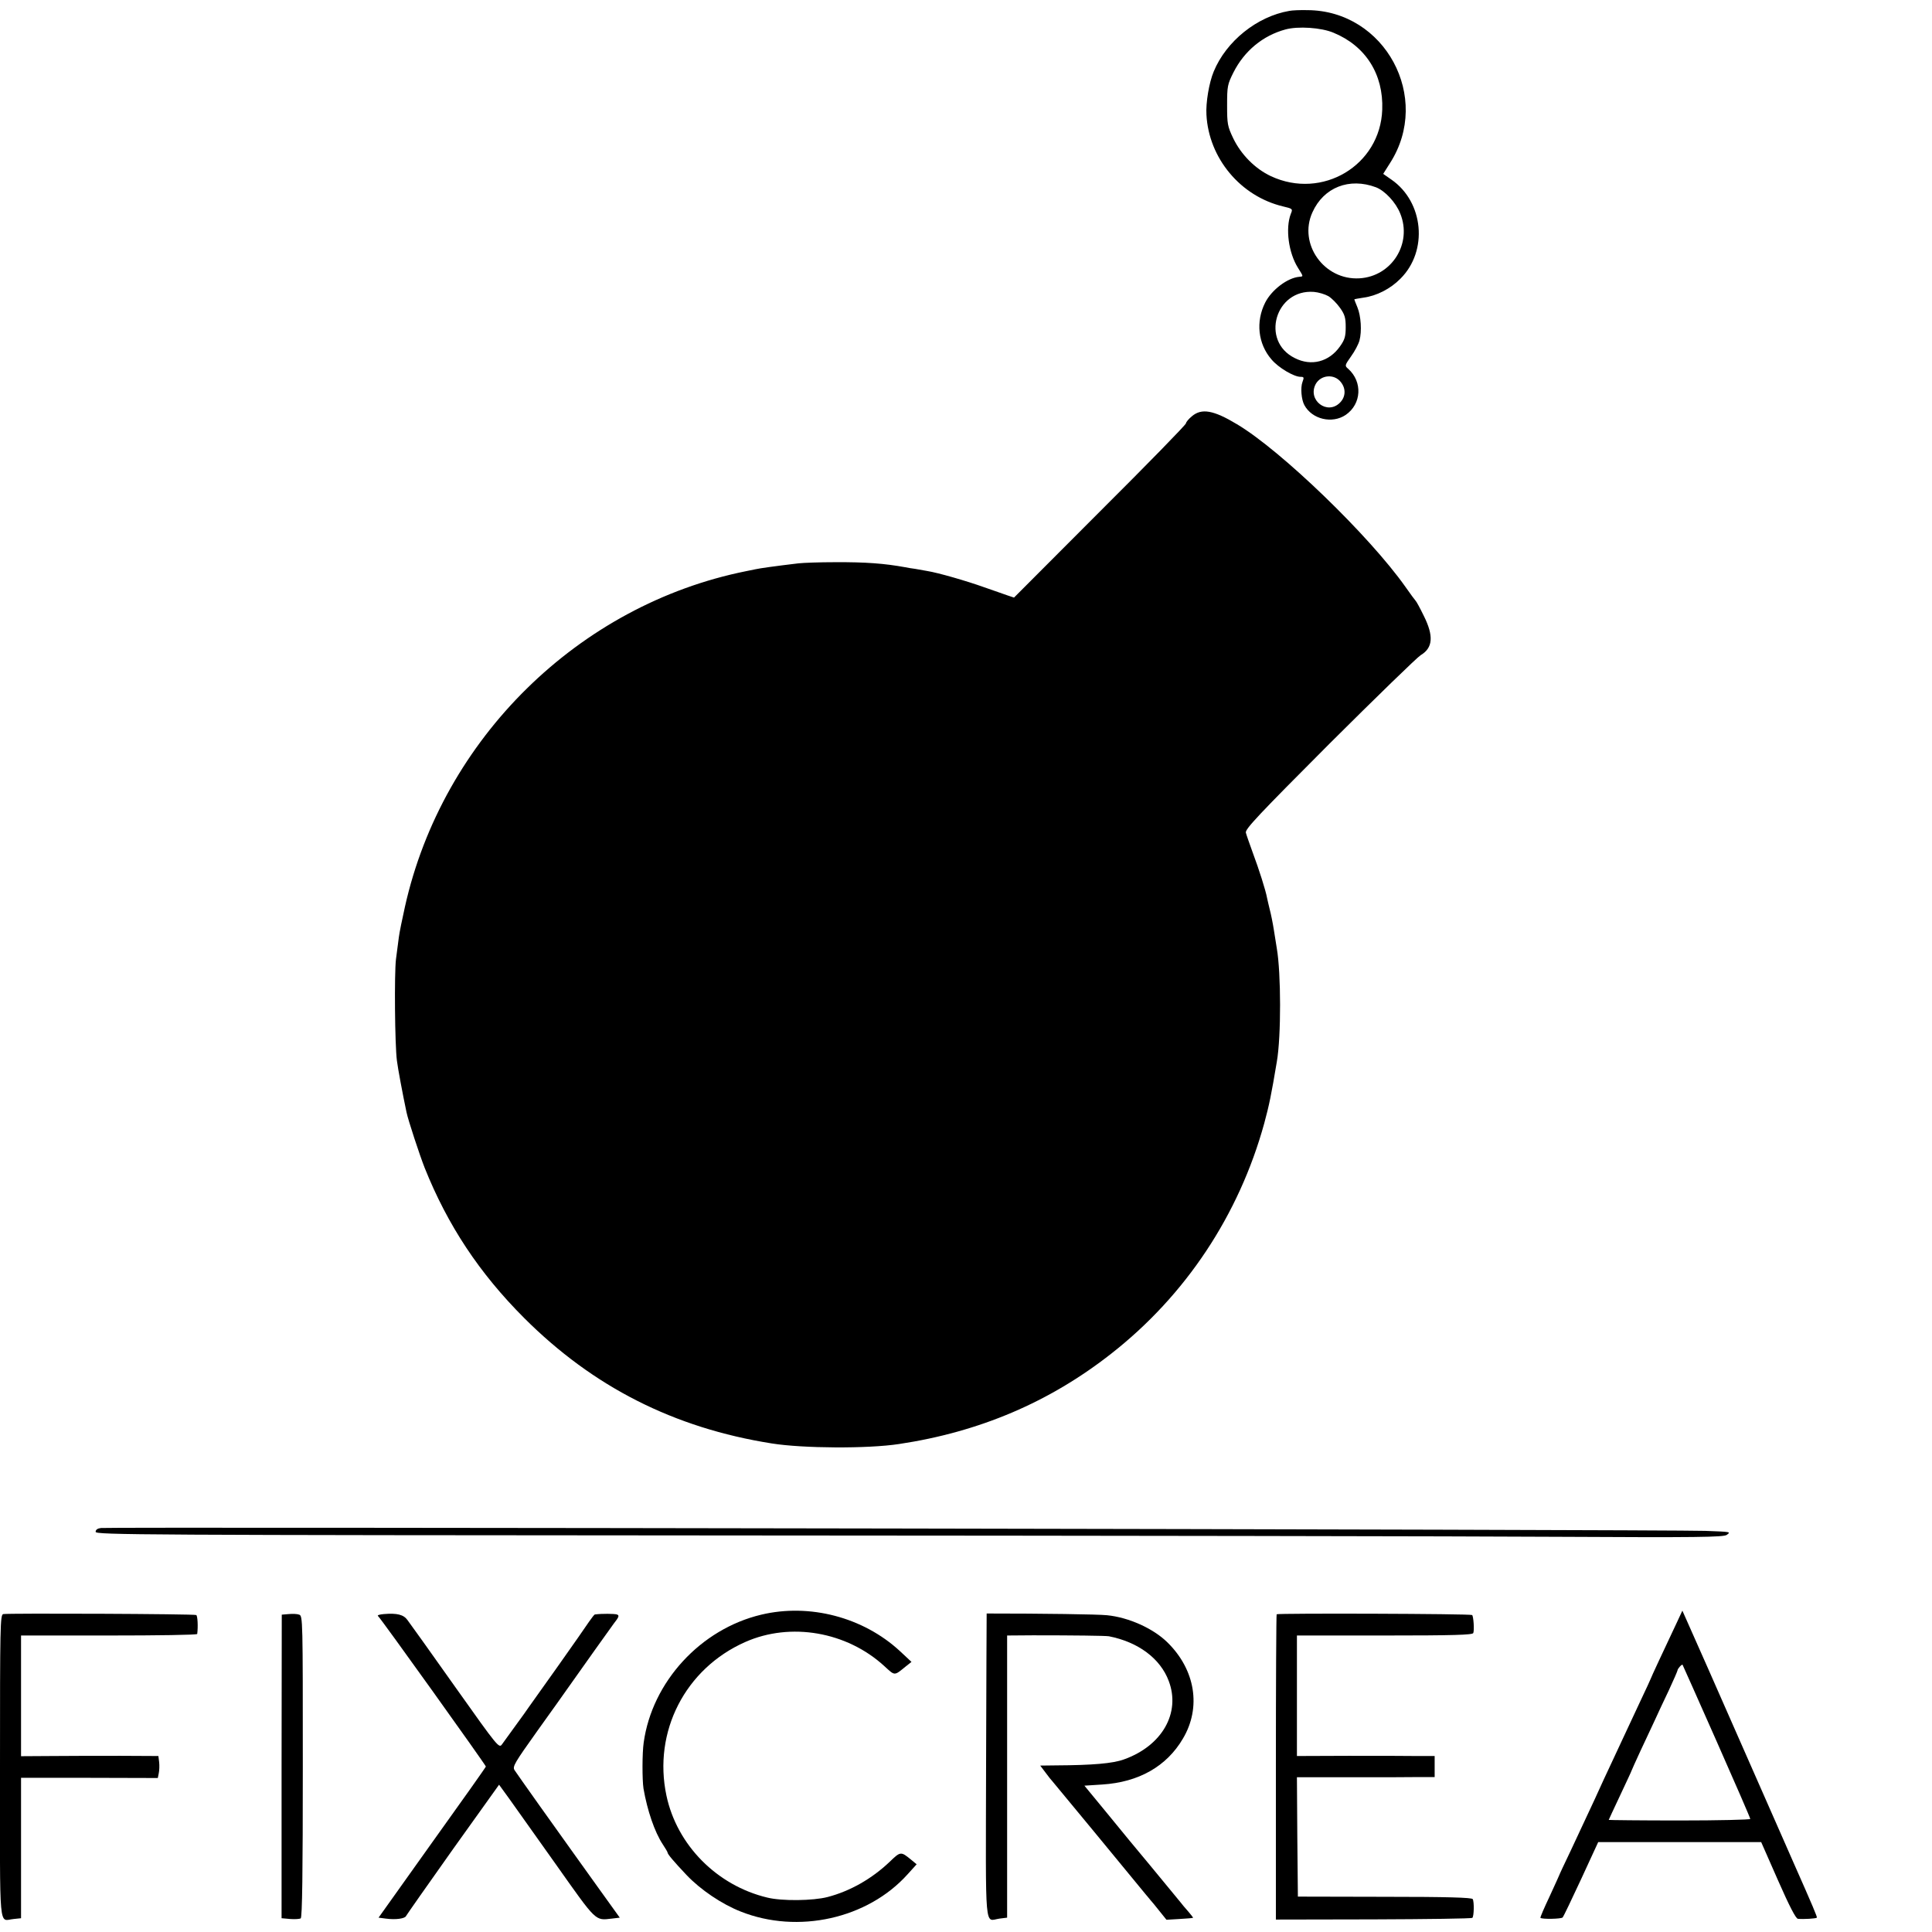
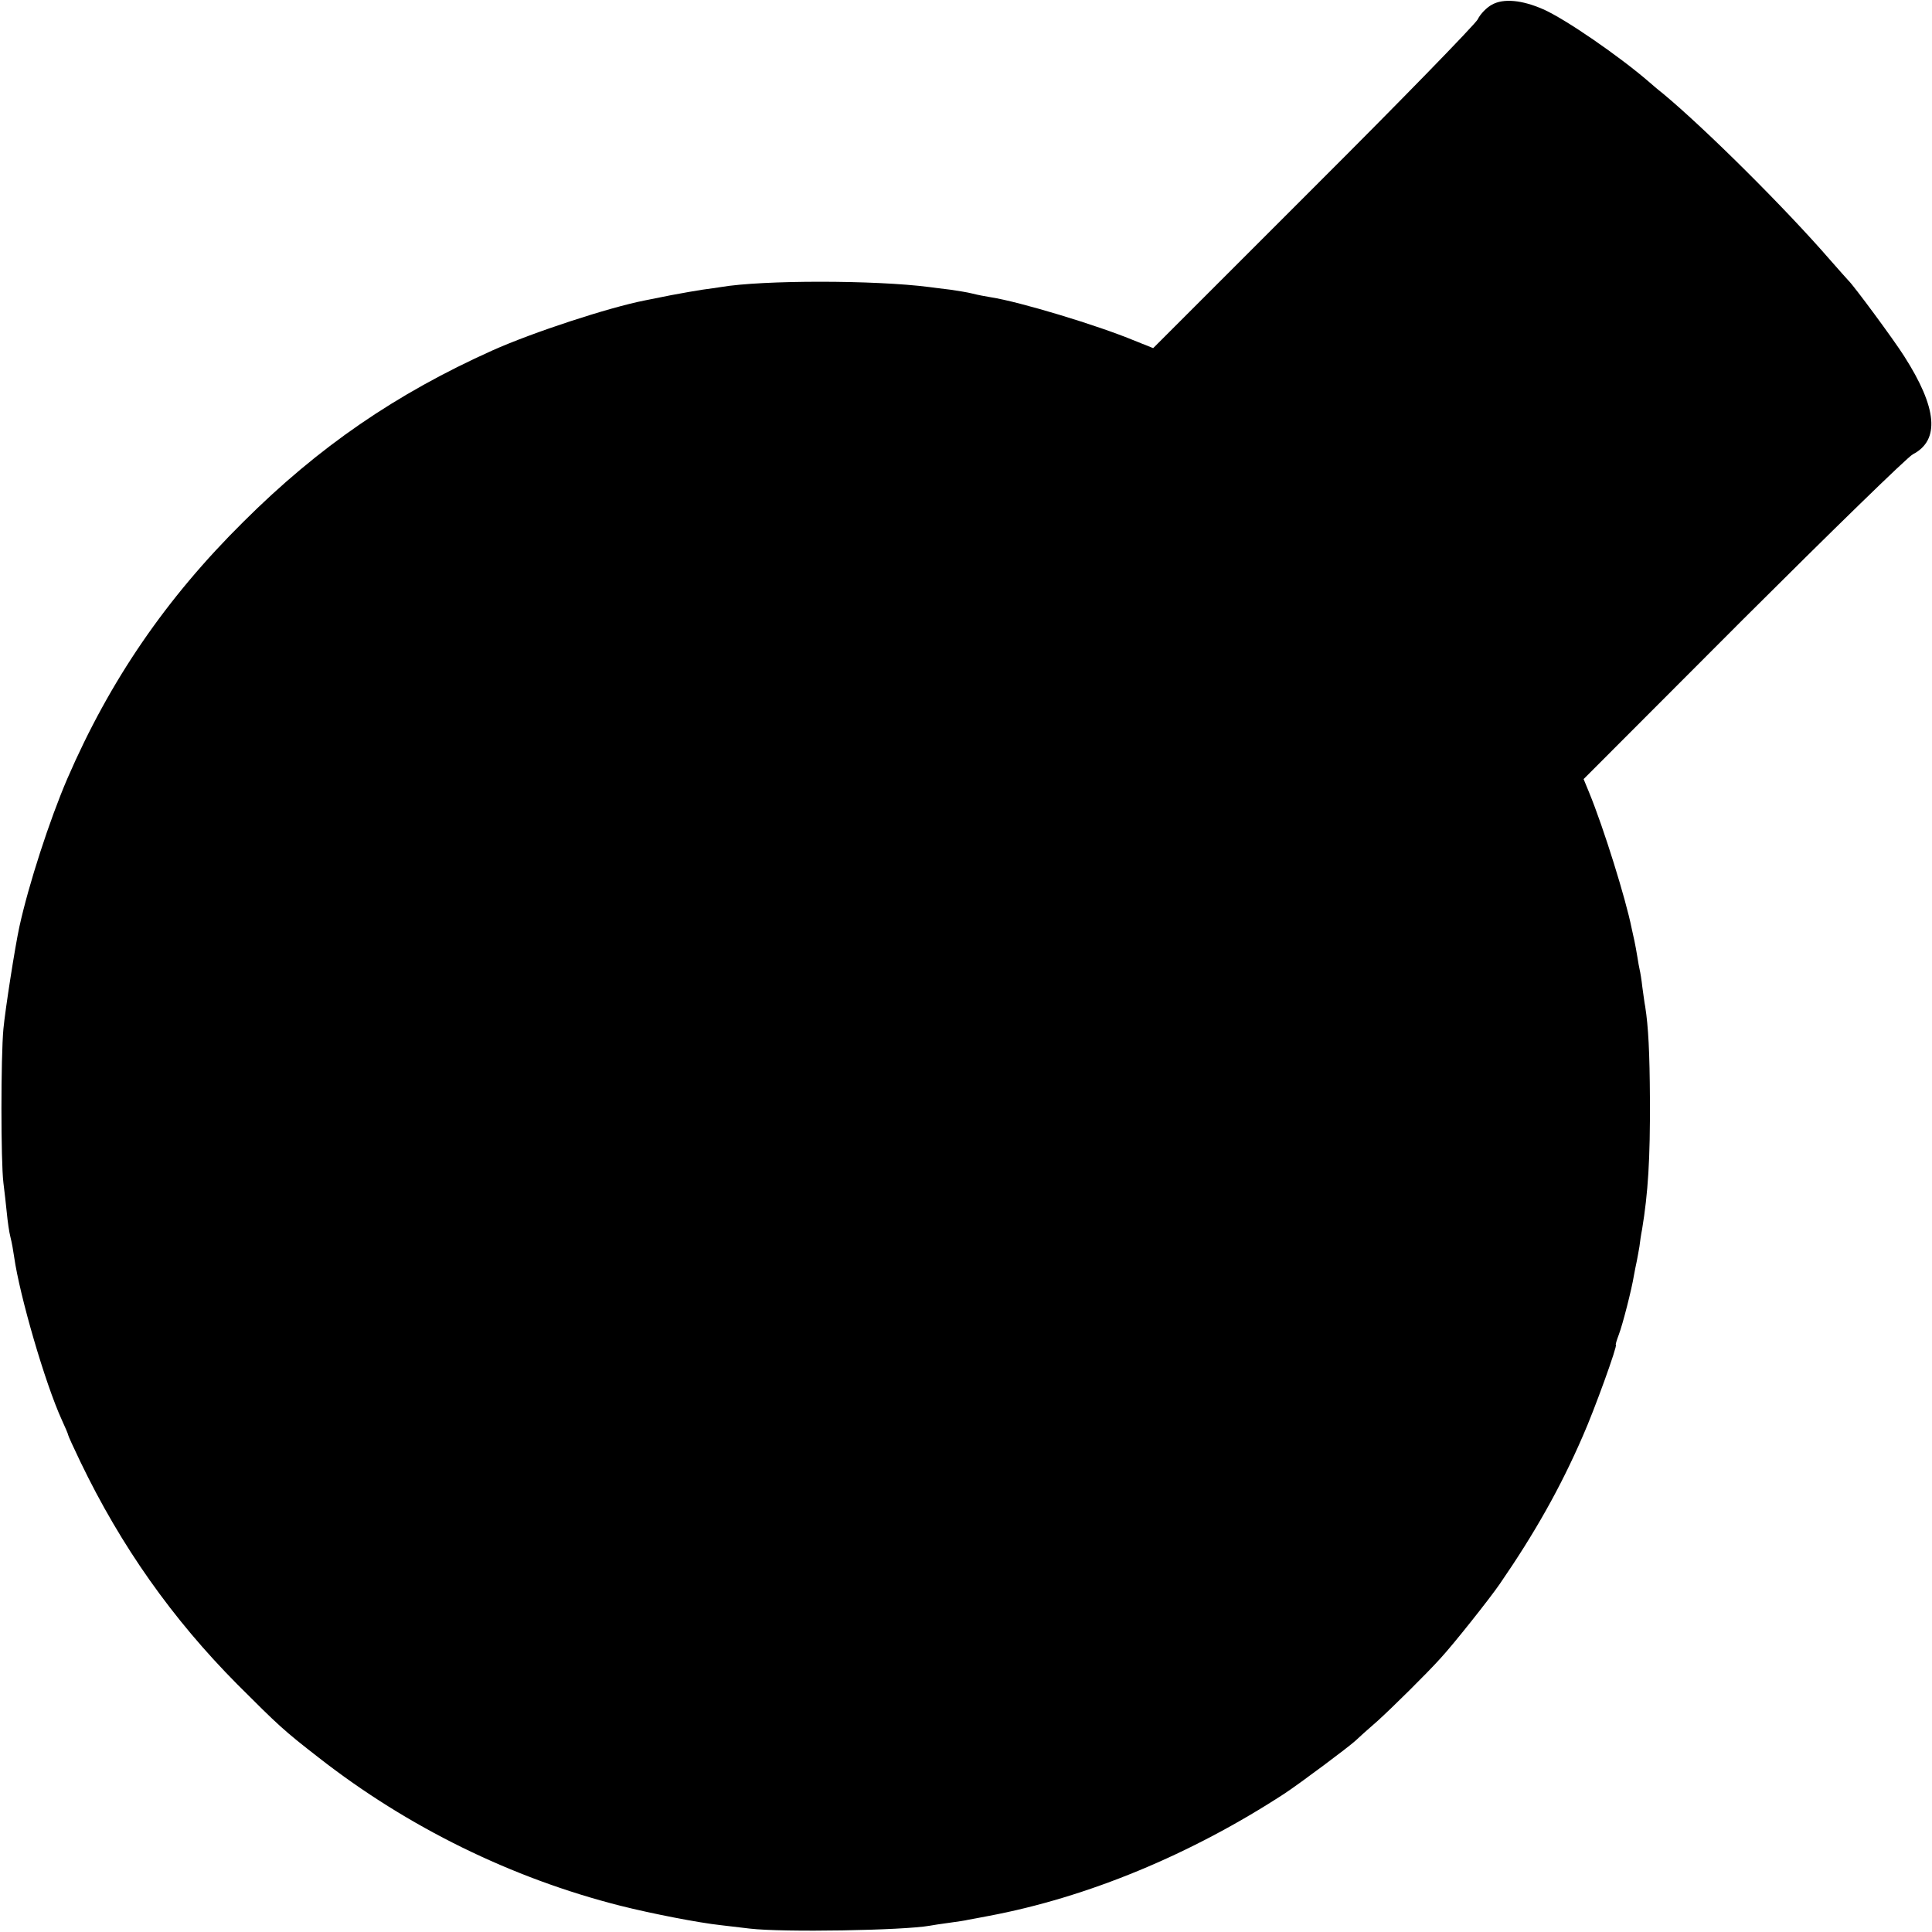
- <svg xmlns="http://www.w3.org/2000/svg" version="1.0" width="1010pt" height="1010pt" viewBox="0 0 1010 1010" preserveAspectRatio="xMidYMid meet">
-   <g transform="translate(0,1010) scale(0.1,-0.1)" fill="#000000" stroke="none">
-     <path d="M6740 10043 c-169 -29 -330 -159 -395 -317 -24 -57 -42 -163 -38 -226 12 -227 178 -426 400 -479 51 -12 52 -13 41 -39 -29 -76 -12 -204 38 -283 29 -46 28 -44 7 -46 -62 -5 -145 -68 -179 -135 -50 -99 -38 -215 33 -297 36 -43 117 -91 152 -91 18 0 19 -3 10 -27 -11 -29 -6 -92 10 -121 40 -74 145 -99 216 -51 83 57 89 173 13 241 -19 16 -18 18 15 65 19 26 39 64 44 83 13 48 8 128 -11 174 -9 21 -16 40 -16 41 0 1 21 5 48 9 68 9 141 46 193 99 146 145 122 401 -47 518 l-43 30 36 57 c219 342 -27 797 -432 799 -39 1 -81 -1 -95 -4z m231 -114 c168 -69 262 -217 255 -402 -10 -292 -314 -473 -582 -348 -83 39 -156 113 -197 198 -30 63 -32 75 -32 173 0 99 2 109 33 171 57 113 154 193 272 225 66 18 187 10 251 -17z m222 -808 c47 -18 104 -79 127 -137 64 -157 -44 -329 -213 -339 -185 -11 -321 180 -246 345 59 131 193 183 332 131z m-249 -569 c17 -10 44 -37 61 -61 25 -35 30 -52 30 -101 0 -49 -5 -66 -30 -101 -57 -81 -150 -105 -236 -61 -181 89 -102 362 100 346 24 -2 57 -12 75 -22z m66 -450 c27 -34 25 -77 -5 -107 -66 -67 -171 13 -127 97 27 49 98 55 132 10z" />
-     <path d="M6231 7924 c-17 -14 -31 -31 -31 -37 0 -7 -202 -214 -450 -461 l-449 -450 -33 11 c-18 6 -73 26 -123 43 -92 33 -241 76 -298 85 -18 3 -45 8 -62 11 -16 2 -41 6 -55 9 -105 19 -203 27 -366 26 -78 0 -163 -3 -190 -6 -126 -15 -203 -26 -225 -31 -13 -3 -35 -7 -49 -10 -875 -176 -1587 -876 -1783 -1754 -14 -63 -29 -135 -32 -160 -3 -25 -10 -76 -15 -115 -9 -75 -6 -447 5 -530 5 -41 30 -174 50 -269 9 -43 69 -225 95 -291 120 -300 286 -551 520 -785 360 -360 783 -575 1295 -656 163 -26 501 -28 665 -3 420 63 787 219 1110 473 388 304 667 724 799 1203 26 96 37 149 66 323 23 133 22 463 0 591 -2 13 -9 56 -15 94 -6 39 -16 88 -22 110 -5 22 -12 49 -14 60 -7 40 -43 152 -74 235 -17 47 -34 95 -37 107 -4 19 66 93 438 466 244 243 458 451 476 462 64 38 69 100 16 206 -20 41 -39 76 -43 79 -3 3 -27 35 -52 71 -189 268 -651 714 -881 851 -123 74 -185 85 -236 42z" />
-     <path d="M528 2112 c-18 -2 -28 -9 -28 -20 0 -16 220 -17 3393 -19 1866 -1 3781 -4 4254 -7 723 -4 864 -2 880 10 22 16 24 16 -112 21 -209 7 -8330 21 -8387 15z" />
-     <path d="M3980 1659 c-317 -75 -571 -351 -615 -669 -8 -56 -8 -193 -1 -240 20 -115 58 -227 101 -292 14 -21 25 -40 25 -43 0 -8 31 -45 99 -117 73 -77 184 -152 283 -191 299 -119 664 -38 873 195 l47 52 -29 24 c-54 44 -55 44 -113 -12 -93 -88 -205 -152 -323 -183 -76 -20 -240 -22 -316 -3 -263 63 -472 274 -527 533 -71 334 98 664 412 803 237 105 530 54 726 -125 58 -53 51 -53 114 -2 l29 23 -61 57 c-192 177 -472 250 -724 190z" />
-     <path d="M8768 1622 c-69 -146 -138 -294 -138 -297 0 -1 -25 -56 -56 -121 -31 -66 -69 -148 -86 -184 -17 -36 -45 -96 -63 -135 -18 -38 -59 -126 -90 -195 -32 -69 -86 -185 -121 -259 -35 -73 -64 -135 -64 -137 0 -1 -23 -51 -50 -110 -28 -59 -49 -108 -47 -110 8 -8 109 -6 116 2 5 5 48 96 97 201 l89 193 426 0 426 0 88 -200 c59 -134 93 -200 104 -201 29 -3 95 1 99 6 3 3 -22 62 -123 290 -7 17 -72 163 -143 325 -283 643 -382 868 -409 927 l-28 63 -27 -58z m206 -625 c97 -219 176 -401 176 -406 0 -4 -166 -8 -370 -8 -203 0 -370 2 -370 3 0 1 27 59 60 129 33 70 60 128 60 130 0 2 21 47 46 102 25 54 59 125 74 158 15 33 48 104 74 158 25 54 46 102 46 106 0 7 22 32 26 28 1 -1 81 -181 178 -400z" />
-     <path d="M17 1662 c-16 -3 -17 -62 -17 -797 0 -888 -8 -804 72 -797 l38 4 0 367 0 367 358 0 357 -1 5 25 c3 14 4 40 2 58 l-4 32 -197 1 c-108 0 -269 0 -358 -1 l-163 -1 0 316 0 315 460 0 c253 0 460 3 461 8 5 39 2 95 -5 99 -9 6 -980 10 -1009 5z" />
-     <path d="M1509 1662 l-36 -3 -1 -794 0 -793 45 -4 c24 -2 49 0 55 3 8 5 11 239 11 795 0 767 0 787 -19 793 -10 4 -35 5 -55 3z" />
-     <path d="M2006 1662 c-22 -2 -35 -6 -30 -10 11 -7 564 -780 564 -787 0 -3 -126 -181 -281 -397 l-280 -393 38 -5 c52 -7 101 0 106 14 3 6 113 163 245 349 l241 337 53 -73 c29 -41 141 -198 248 -349 210 -297 201 -288 288 -278 l42 5 -115 160 c-63 88 -121 169 -129 180 -63 87 -296 415 -306 431 -12 19 0 38 121 208 74 103 143 200 154 216 89 126 215 303 242 340 29 37 32 45 18 50 -13 4 -78 5 -115 0 -3 0 -16 -17 -30 -37 -14 -21 -87 -126 -163 -233 -76 -107 -145 -204 -153 -215 -7 -11 -38 -54 -68 -95 -30 -41 -62 -85 -71 -98 -16 -23 -19 -20 -246 300 -126 178 -238 335 -249 349 -20 28 -54 37 -124 31z" />
-     <path d="M5158 1665 c0 0 -2 -359 -3 -797 -2 -888 -9 -809 70 -798 l40 5 0 738 0 737 135 1 c213 0 378 -2 397 -5 153 -30 269 -116 313 -234 63 -167 -35 -339 -235 -410 -58 -21 -163 -30 -354 -31 l-83 -1 28 -37 c15 -21 31 -40 34 -43 4 -4 415 -502 490 -594 8 -10 20 -23 25 -30 6 -6 26 -31 46 -56 l37 -46 68 4 c38 2 70 5 71 6 1 1 -10 16 -25 33 -15 17 -34 39 -42 50 -85 104 -250 303 -267 323 -11 14 -69 84 -127 155 l-107 130 93 6 c191 12 337 95 422 240 97 163 65 360 -81 503 -74 73 -203 131 -316 142 -47 5 -336 9 -629 9z" />
-     <path d="M6674 1661 c-2 -2 -4 -362 -4 -800 l0 -796 510 1 c281 1 514 4 517 8 9 8 10 85 2 98 -5 8 -131 12 -461 12 l-453 1 -3 312 -2 312 282 0 c156 0 318 0 361 1 l77 0 0 55 0 55 -92 0 c-51 1 -213 1 -360 1 l-268 -1 0 315 0 315 459 0 c358 0 460 3 463 13 6 16 1 87 -6 94 -7 7 -1015 10 -1022 4z" />
+ <svg xmlns="http://www.w3.org/2000/svg" version="1.0" width="737pt" height="737pt" viewBox="0 0 737 737" preserveAspectRatio="xMidYMid meet">
+   <g transform="translate(0,737) scale(0.1,-0.1)" fill="#000000" stroke="none">
+     <path d="M5691 7352 c-19 -10 -44 -35 -54 -56 -11 -20 -293 -310 -629 -645 l-609 -609 -70 28 c-144 60 -440 149 -549 166 -19 3 -51 9 -70 14 -19 5 -58 11 -85 15 -28 3 -64 8 -80 10 -209 27 -636 27 -795 0 -14 -2 -45 -7 -70 -10 -25 -4 -79 -13 -120 -21 -41 -8 -86 -17 -100 -20 -138 -27 -428 -122 -582 -191 -367 -165 -662 -367 -949 -653 -296 -293 -510 -606 -672 -980 -68 -158 -148 -405 -183 -565 -17 -78 -54 -316 -61 -390 -10 -108 -10 -506 0 -587 4 -32 10 -84 13 -115 3 -32 9 -74 14 -93 5 -19 11 -53 14 -75 21 -148 118 -482 182 -622 13 -28 24 -54 24 -57 0 -3 21 -49 47 -103 155 -322 350 -598 598 -848 158 -158 177 -176 311 -280 339 -265 736 -460 1151 -565 119 -30 299 -65 383 -74 25 -3 74 -9 110 -13 127 -15 587 -7 687 11 10 2 43 7 73 11 30 4 64 9 75 12 11 2 45 8 75 14 379 71 774 235 1130 467 59 39 244 177 271 202 8 8 47 43 85 76 55 50 186 179 239 238 50 54 187 227 225 282 135 196 233 370 318 566 44 99 134 348 126 348 -2 0 3 17 11 38 15 39 50 176 58 227 3 17 8 41 11 55 3 14 7 39 10 55 2 17 6 46 10 65 23 139 31 269 30 495 -1 180 -6 279 -18 355 -3 14 -7 48 -11 75 -3 28 -8 57 -10 65 -2 8 -6 31 -9 50 -3 19 -8 46 -11 60 -3 14 -8 36 -11 50 -22 110 -106 381 -162 517 l-21 51 610 611 c336 335 626 618 646 628 104 54 93 177 -33 374 -39 62 -195 273 -213 289 -3 3 -35 39 -71 80 -171 197 -474 498 -635 632 -23 18 -47 39 -55 46 -111 96 -319 240 -404 277 -80 35 -151 42 -195 17z" />
  </g>
</svg>
